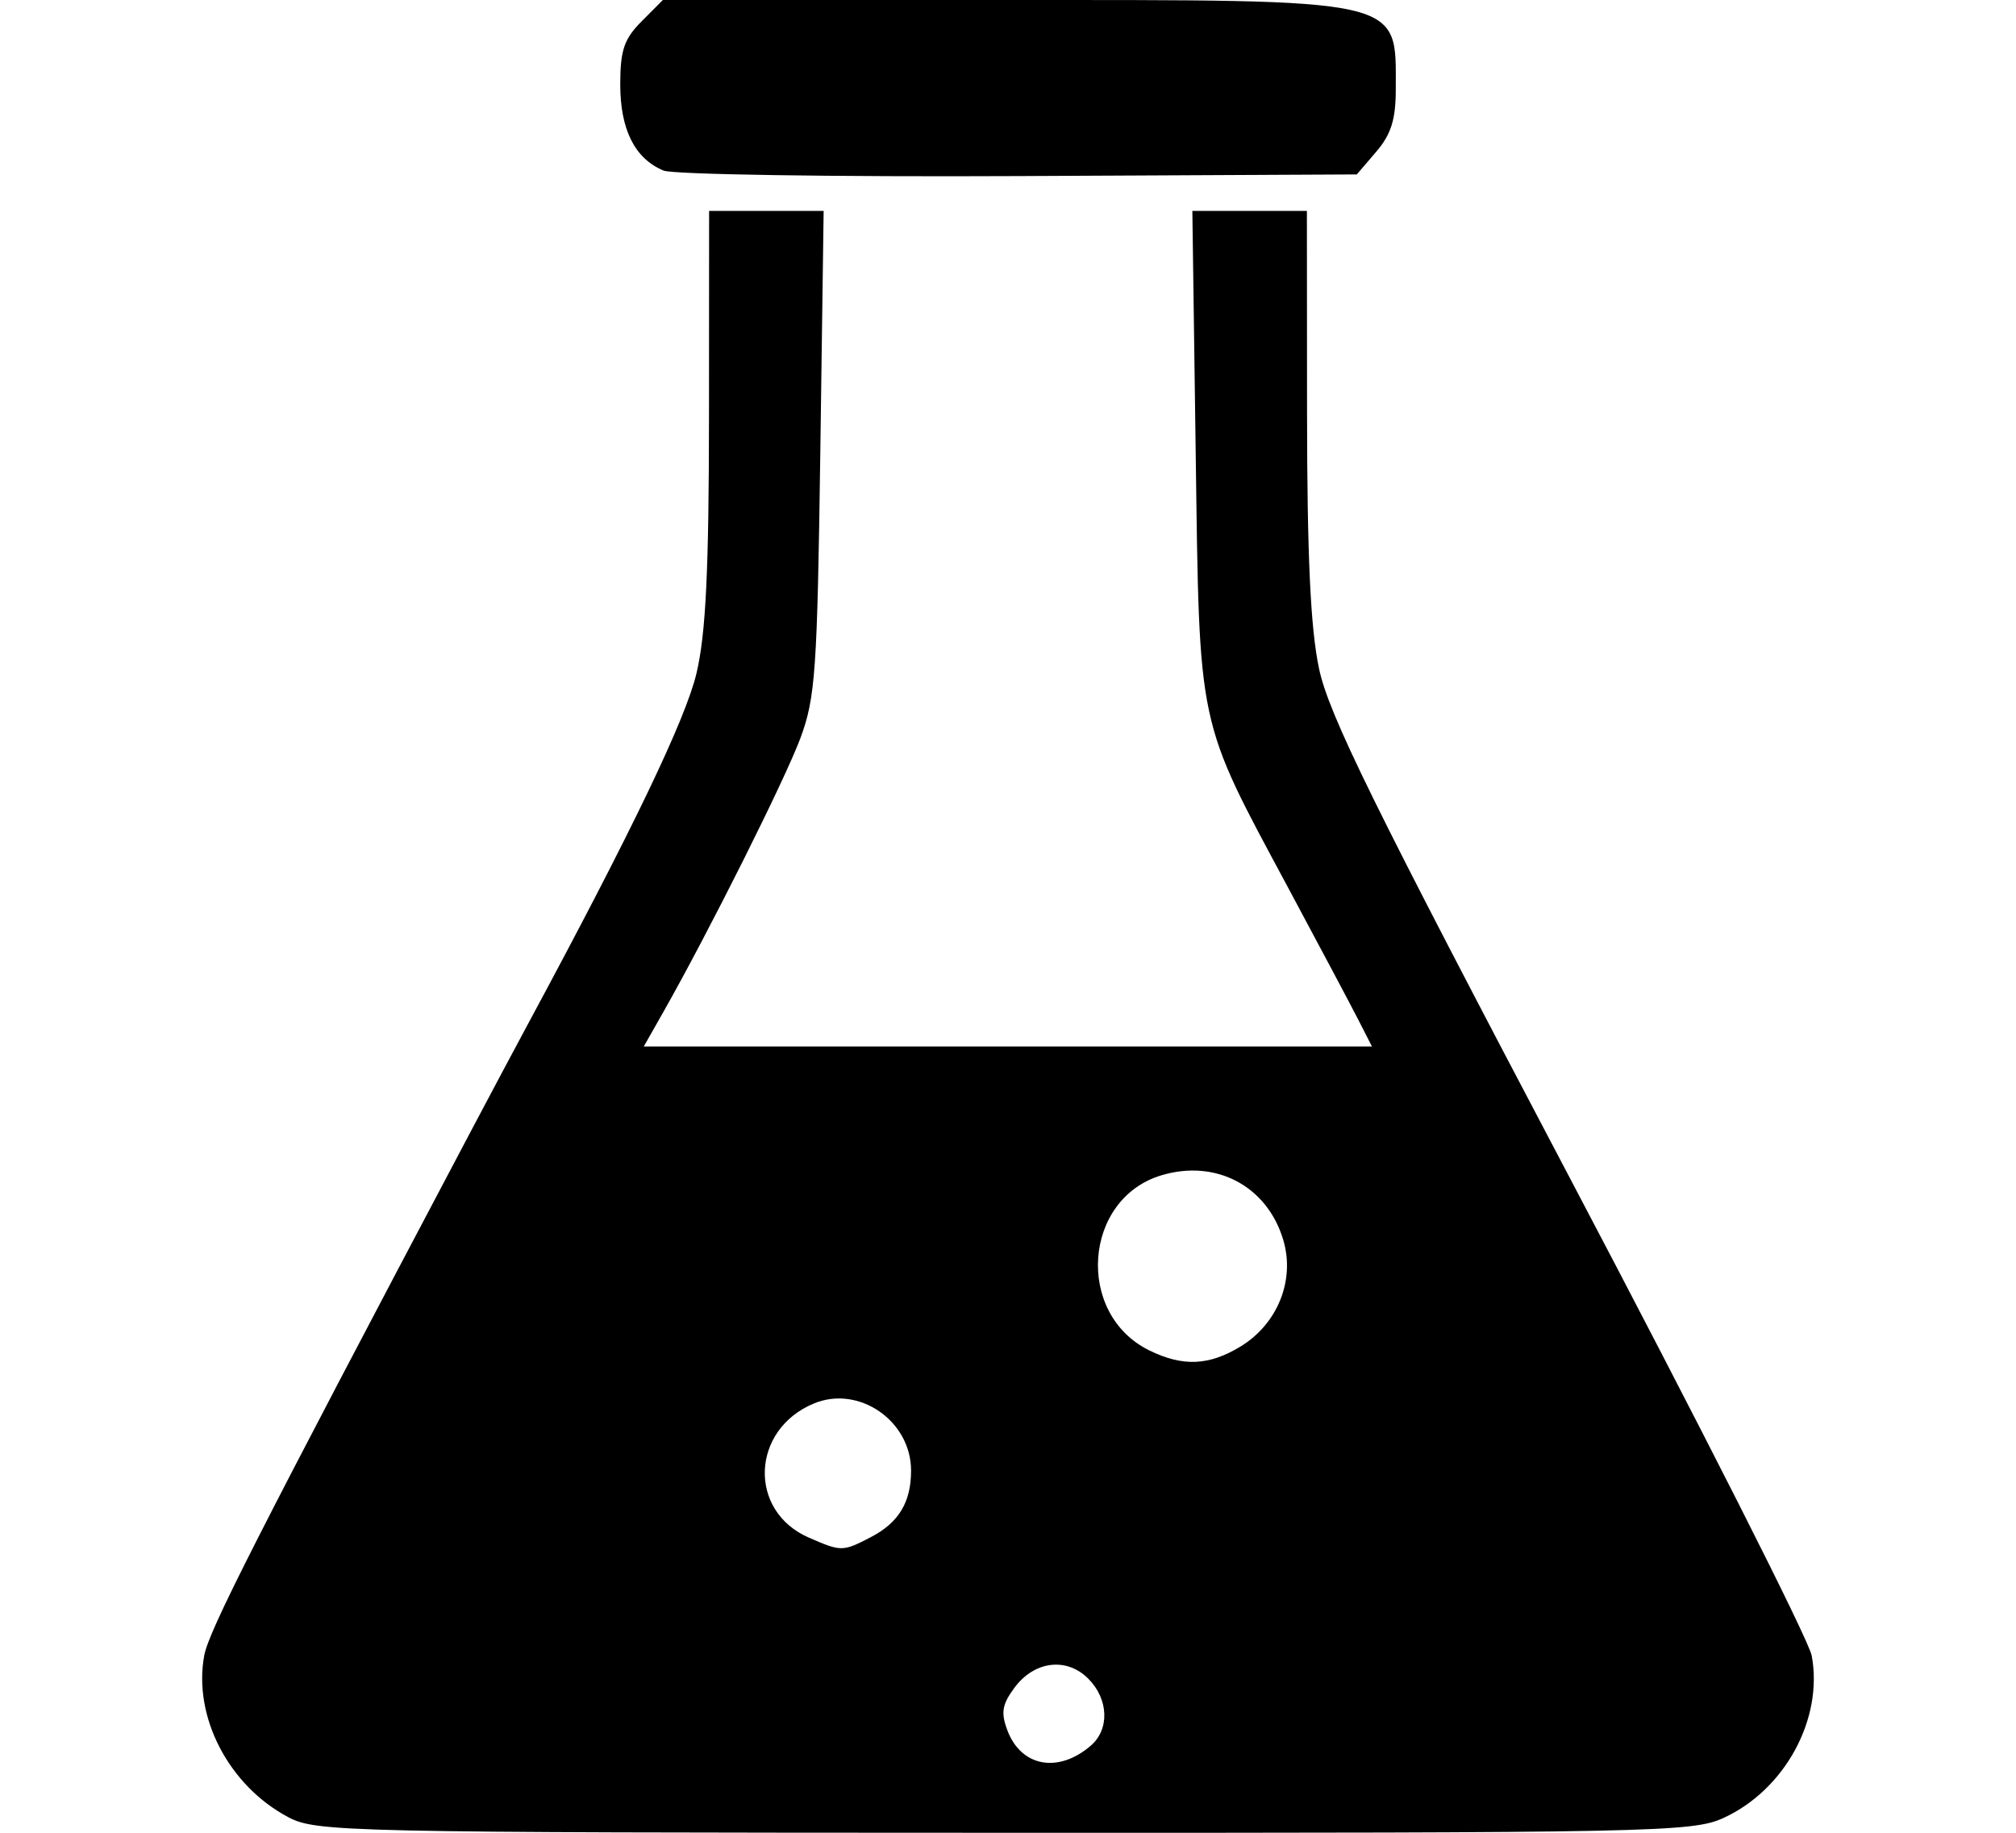
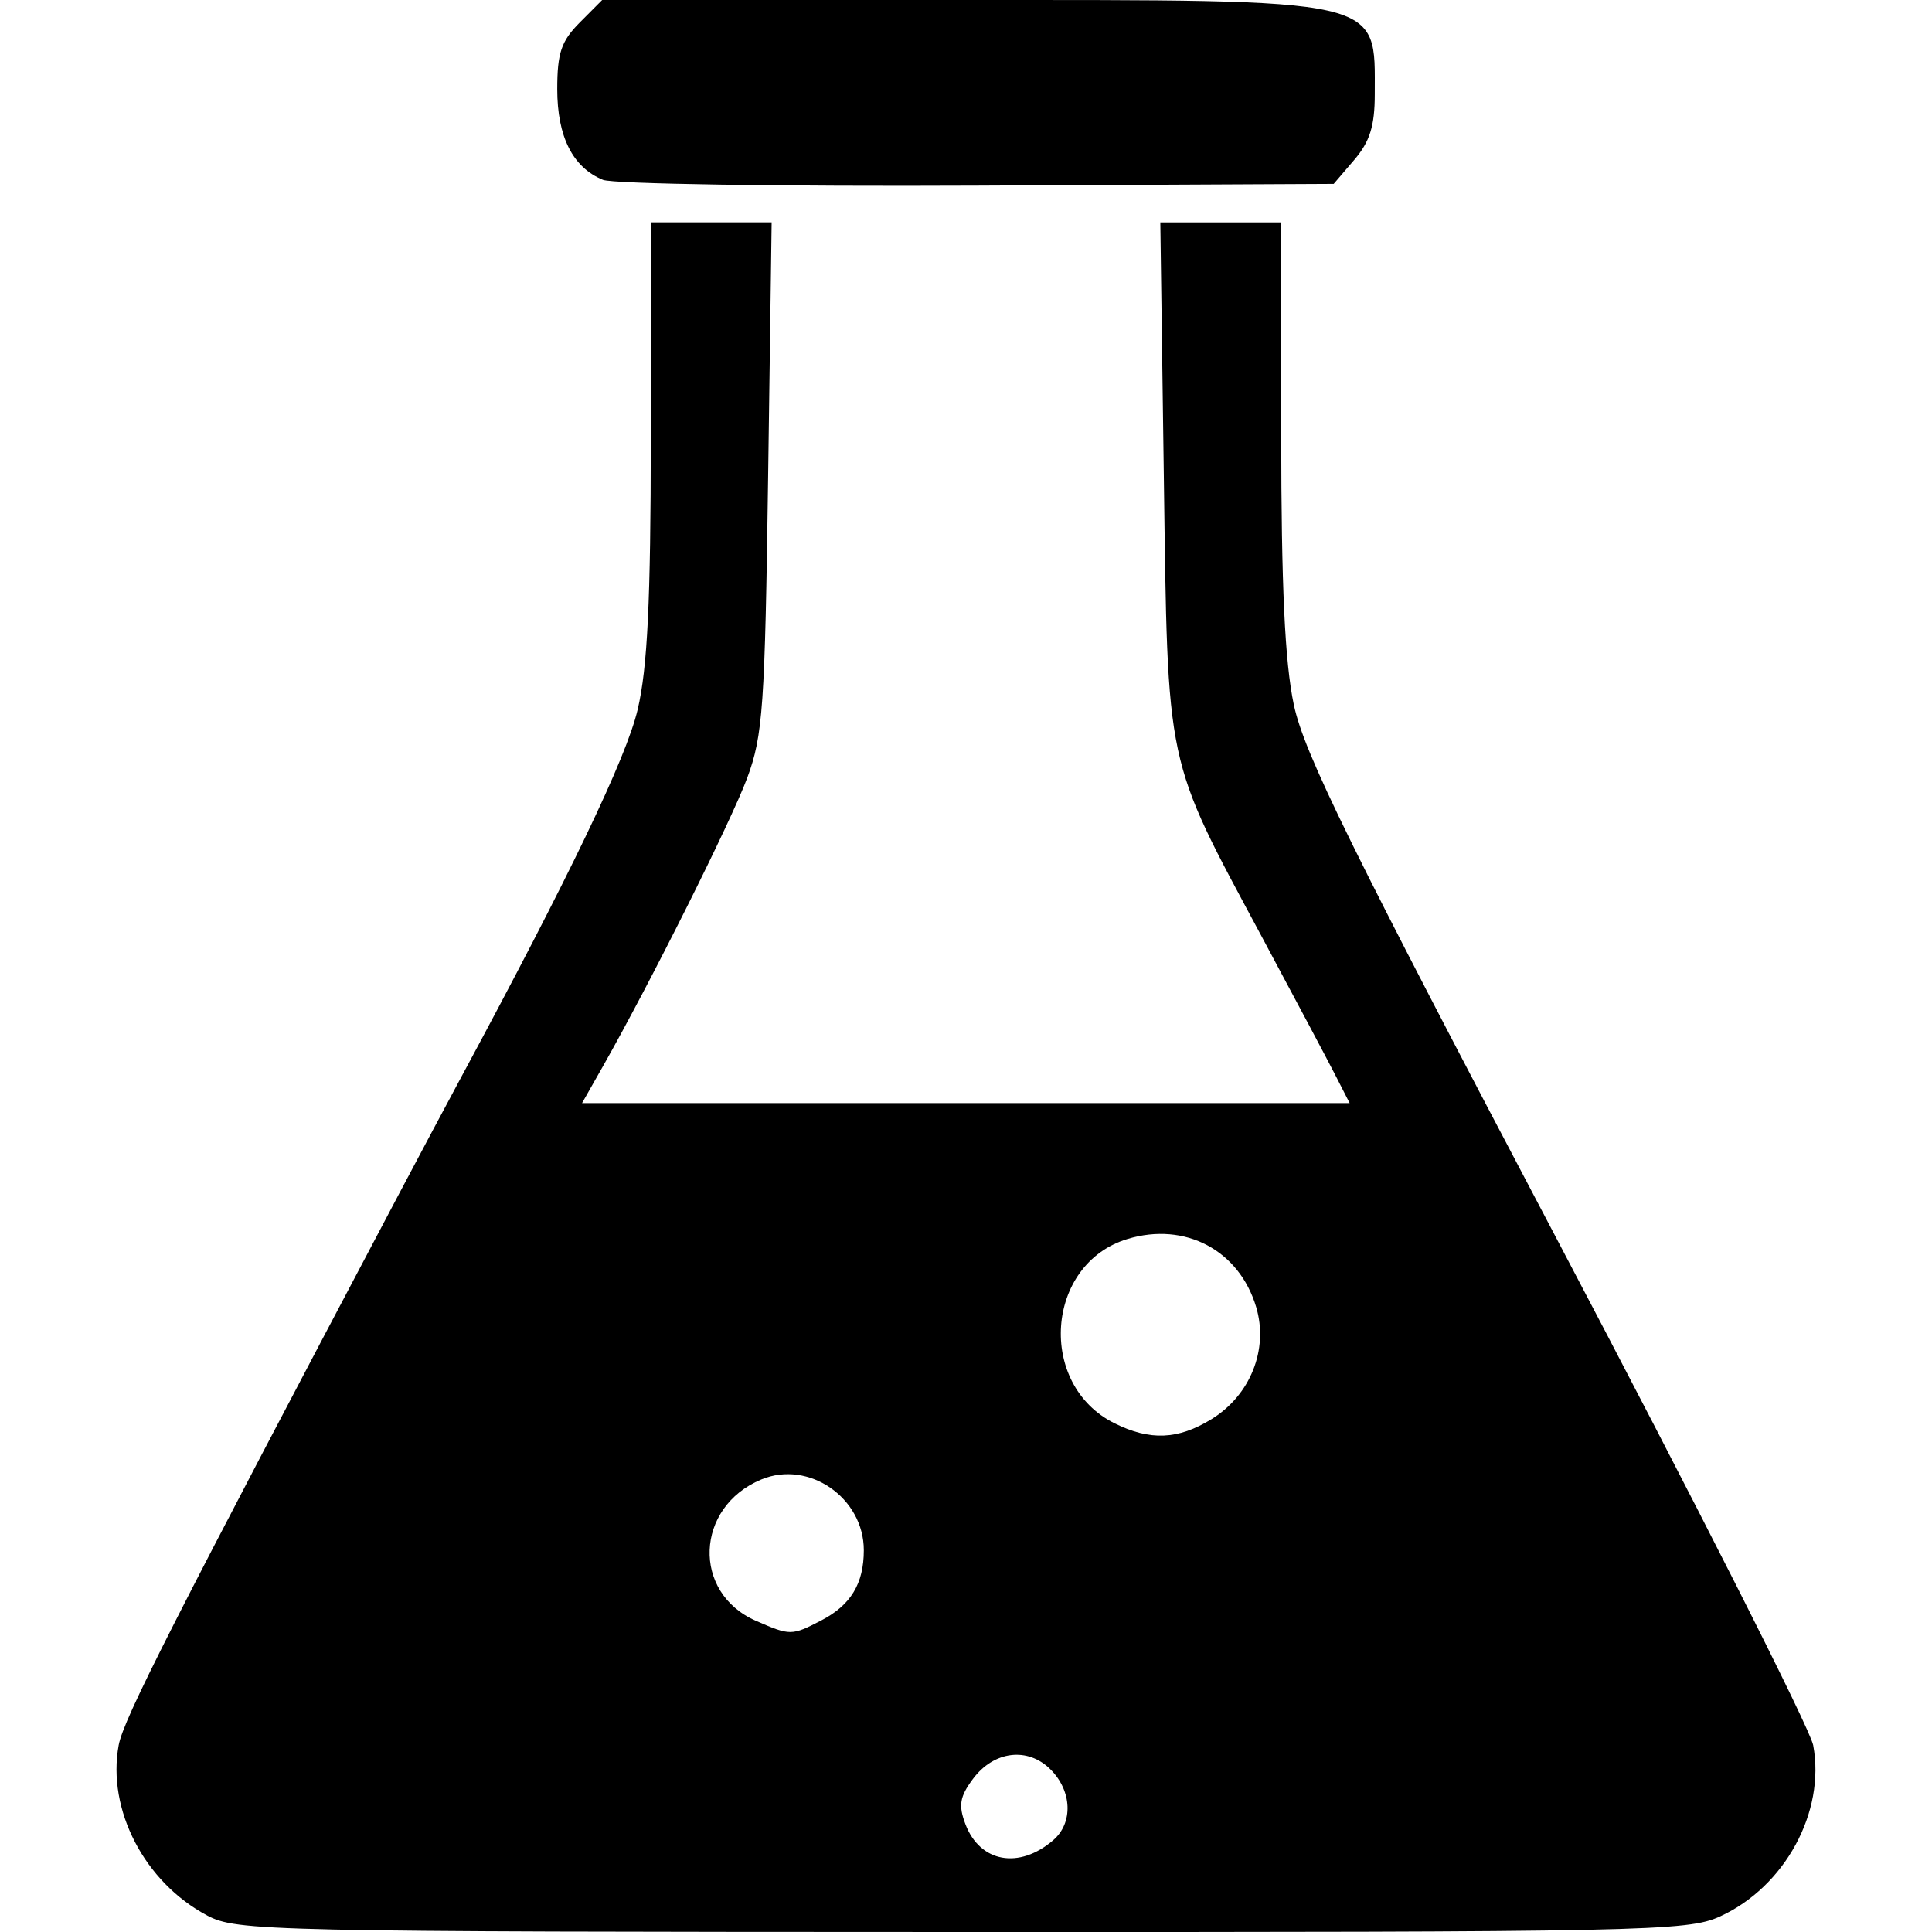
- <svg xmlns="http://www.w3.org/2000/svg" width="110mm" height="100mm" viewBox="0 0 110 100" version="1.1" id="svg8">
-   <defs id="defs2" />
-   <g id="layer1" transform="translate(0,-197)">
-     <path style="fill:#000000;stroke-width:0.442" d="m 15.714,296.14 c -3.235,-1.717 -5.185,-5.474 -4.571,-8.809 0.251,-1.363 2.807,-6.389 14.538,-28.588 1.029,-1.947 2.461,-4.636 3.183,-5.975 5.631,-10.451 8.555,-16.542 9.143,-19.049 0.507,-2.16 0.673,-5.593 0.678,-14.035 l 0.006,-11.176 h 3.125 3.125 l -0.182,13.167 c -0.165,11.926 -0.267,13.397 -1.087,15.602 -0.839,2.258 -5.004,10.578 -7.477,14.938 l -1.067,1.881 h 19.865 19.865 l -0.735,-1.438 c -0.404,-0.791 -2.122,-4.024 -3.817,-7.184 -5.027,-9.372 -4.854,-8.556 -5.065,-23.798 l -0.182,-13.167 h 3.125 3.125 l 0.008,10.954 c 0.005,7.897 0.188,11.807 0.652,14.009 0.53,2.511 2.952,7.432 13.616,27.665 7.135,13.536 13.105,25.325 13.268,26.197 0.645,3.452 -1.467,7.331 -4.826,8.863 -1.684,0.768 -3.828,0.812 -39.248,0.803 -36.069,-0.009 -37.526,-0.042 -39.066,-0.859 z m 43.804,-3.895 c 1.036,-0.893 0.974,-2.537 -0.137,-3.653 -1.182,-1.187 -2.945,-0.971 -4.029,0.494 -0.677,0.915 -0.75,1.36 -0.381,2.336 0.75,1.981 2.779,2.348 4.546,0.824 z M 47.516,280.869 c 1.522,-0.791 2.195,-1.903 2.195,-3.63 0,-2.716 -2.851,-4.683 -5.307,-3.661 -3.432,1.428 -3.601,5.863 -0.278,7.314 1.779,0.777 1.85,0.777 3.39,-0.023 z M 67.699,270.461 c 2.02,-1.237 2.973,-3.621 2.32,-5.808 -0.878,-2.941 -3.672,-4.422 -6.653,-3.525 -4.259,1.281 -4.702,7.547 -0.675,9.543 1.835,0.909 3.278,0.849 5.008,-0.21 z M 36.204,206.306 c -1.563,-0.645 -2.361,-2.233 -2.361,-4.696 0,-1.868 0.208,-2.484 1.162,-3.442 l 1.162,-1.167 h 18.475 c 22.208,0 21.516,-0.157 21.516,4.88 0,1.637 -0.255,2.45 -1.063,3.394 l -1.063,1.242 -18.441,0.09 c -10.143,0.049 -18.866,-0.086 -19.386,-0.3 z" id="path865" />
-   </g>
+ <svg xmlns="http://www.w3.org/2000/svg" width="100" height="100" version="1.1" viewBox="0 0 100 100">
+   <path d="m10.714 99.14c-3.235-1.717-5.185-5.474-4.571-8.809 0.251-1.363 2.807-6.389 14.538-28.588 1.029-1.947 2.461-4.636 3.183-5.975 5.631-10.451 8.555-16.542 9.143-19.049 0.507-2.16 0.673-5.593 0.678-14.035l0.006-11.176h6.249l-0.182 13.167c-0.165 11.926-0.267 13.397-1.087 15.602-0.839 2.258-5.004 10.578-7.477 14.938l-1.067 1.881h39.73l-0.735-1.438c-0.404-0.791-2.122-4.024-3.817-7.184-5.027-9.372-4.854-8.556-5.065-23.798l-0.182-13.167h6.249l8e-3 10.954c0.005 7.897 0.188 11.807 0.652 14.009 0.53 2.511 2.952 7.432 13.616 27.665 7.135 13.536 13.105 25.325 13.268 26.197 0.645 3.452-1.467 7.331-4.826 8.863-1.684 0.768-3.828 0.812-39.248 0.803-36.069-9e-3 -37.526-0.042-39.066-0.859zm43.804-3.895c1.036-0.893 0.974-2.537-0.137-3.653-1.182-1.187-2.945-0.971-4.029 0.494-0.677 0.915-0.75 1.361-0.381 2.336 0.75 1.981 2.779 2.348 4.546 0.824zm-12.002-11.376c1.522-0.791 2.195-1.903 2.195-3.63 0-2.716-2.85-4.683-5.307-3.661-3.432 1.427-3.601 5.863-0.278 7.314 1.779 0.777 1.85 0.777 3.39-0.023zm20.183-10.408c2.02-1.237 2.973-3.621 2.32-5.808-0.878-2.941-3.672-4.422-6.653-3.525-4.259 1.281-4.702 7.547-0.675 9.543 1.835 0.909 3.278 0.849 5.008-0.21zm-31.495-64.155c-1.563-0.645-2.361-2.233-2.361-4.696 0-1.868 0.208-2.484 1.162-3.442l1.162-1.167h18.475c22.208 0 21.516-0.157 21.516 4.88 0 1.637-0.255 2.45-1.063 3.394l-1.063 1.242-18.441 0.09c-10.143 0.049-18.866-0.086-19.386-0.3z" />
</svg>
